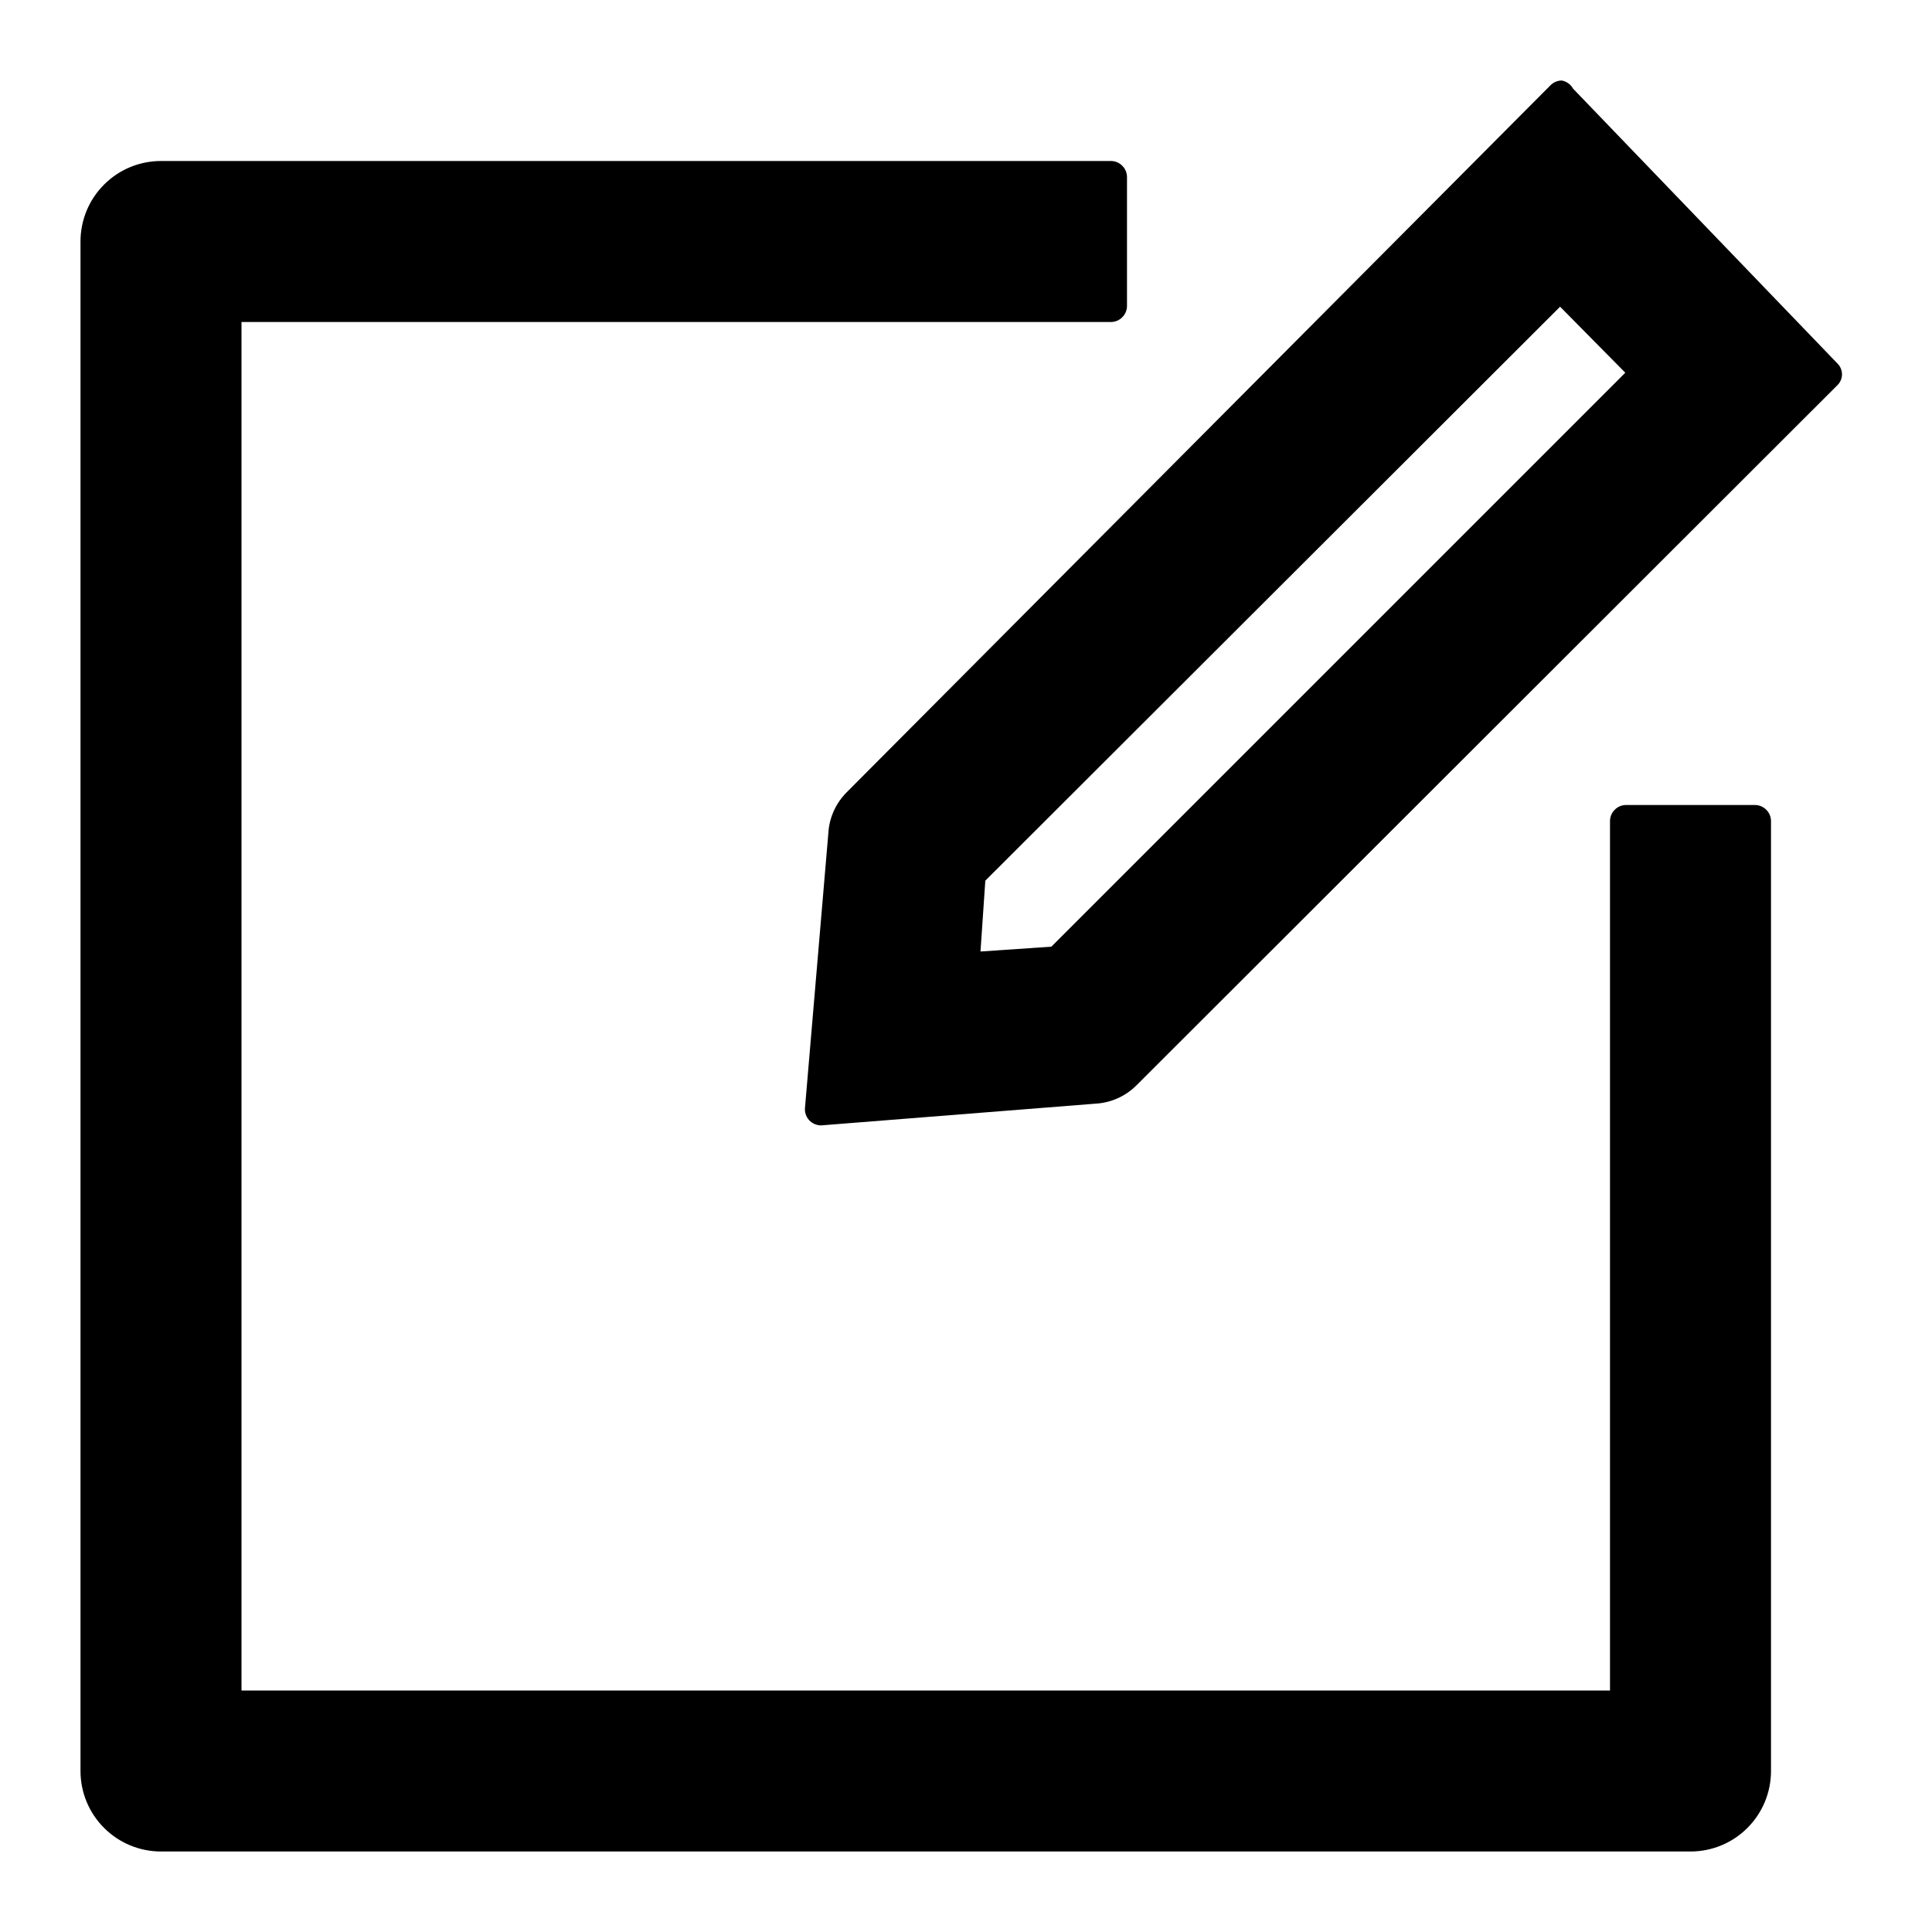
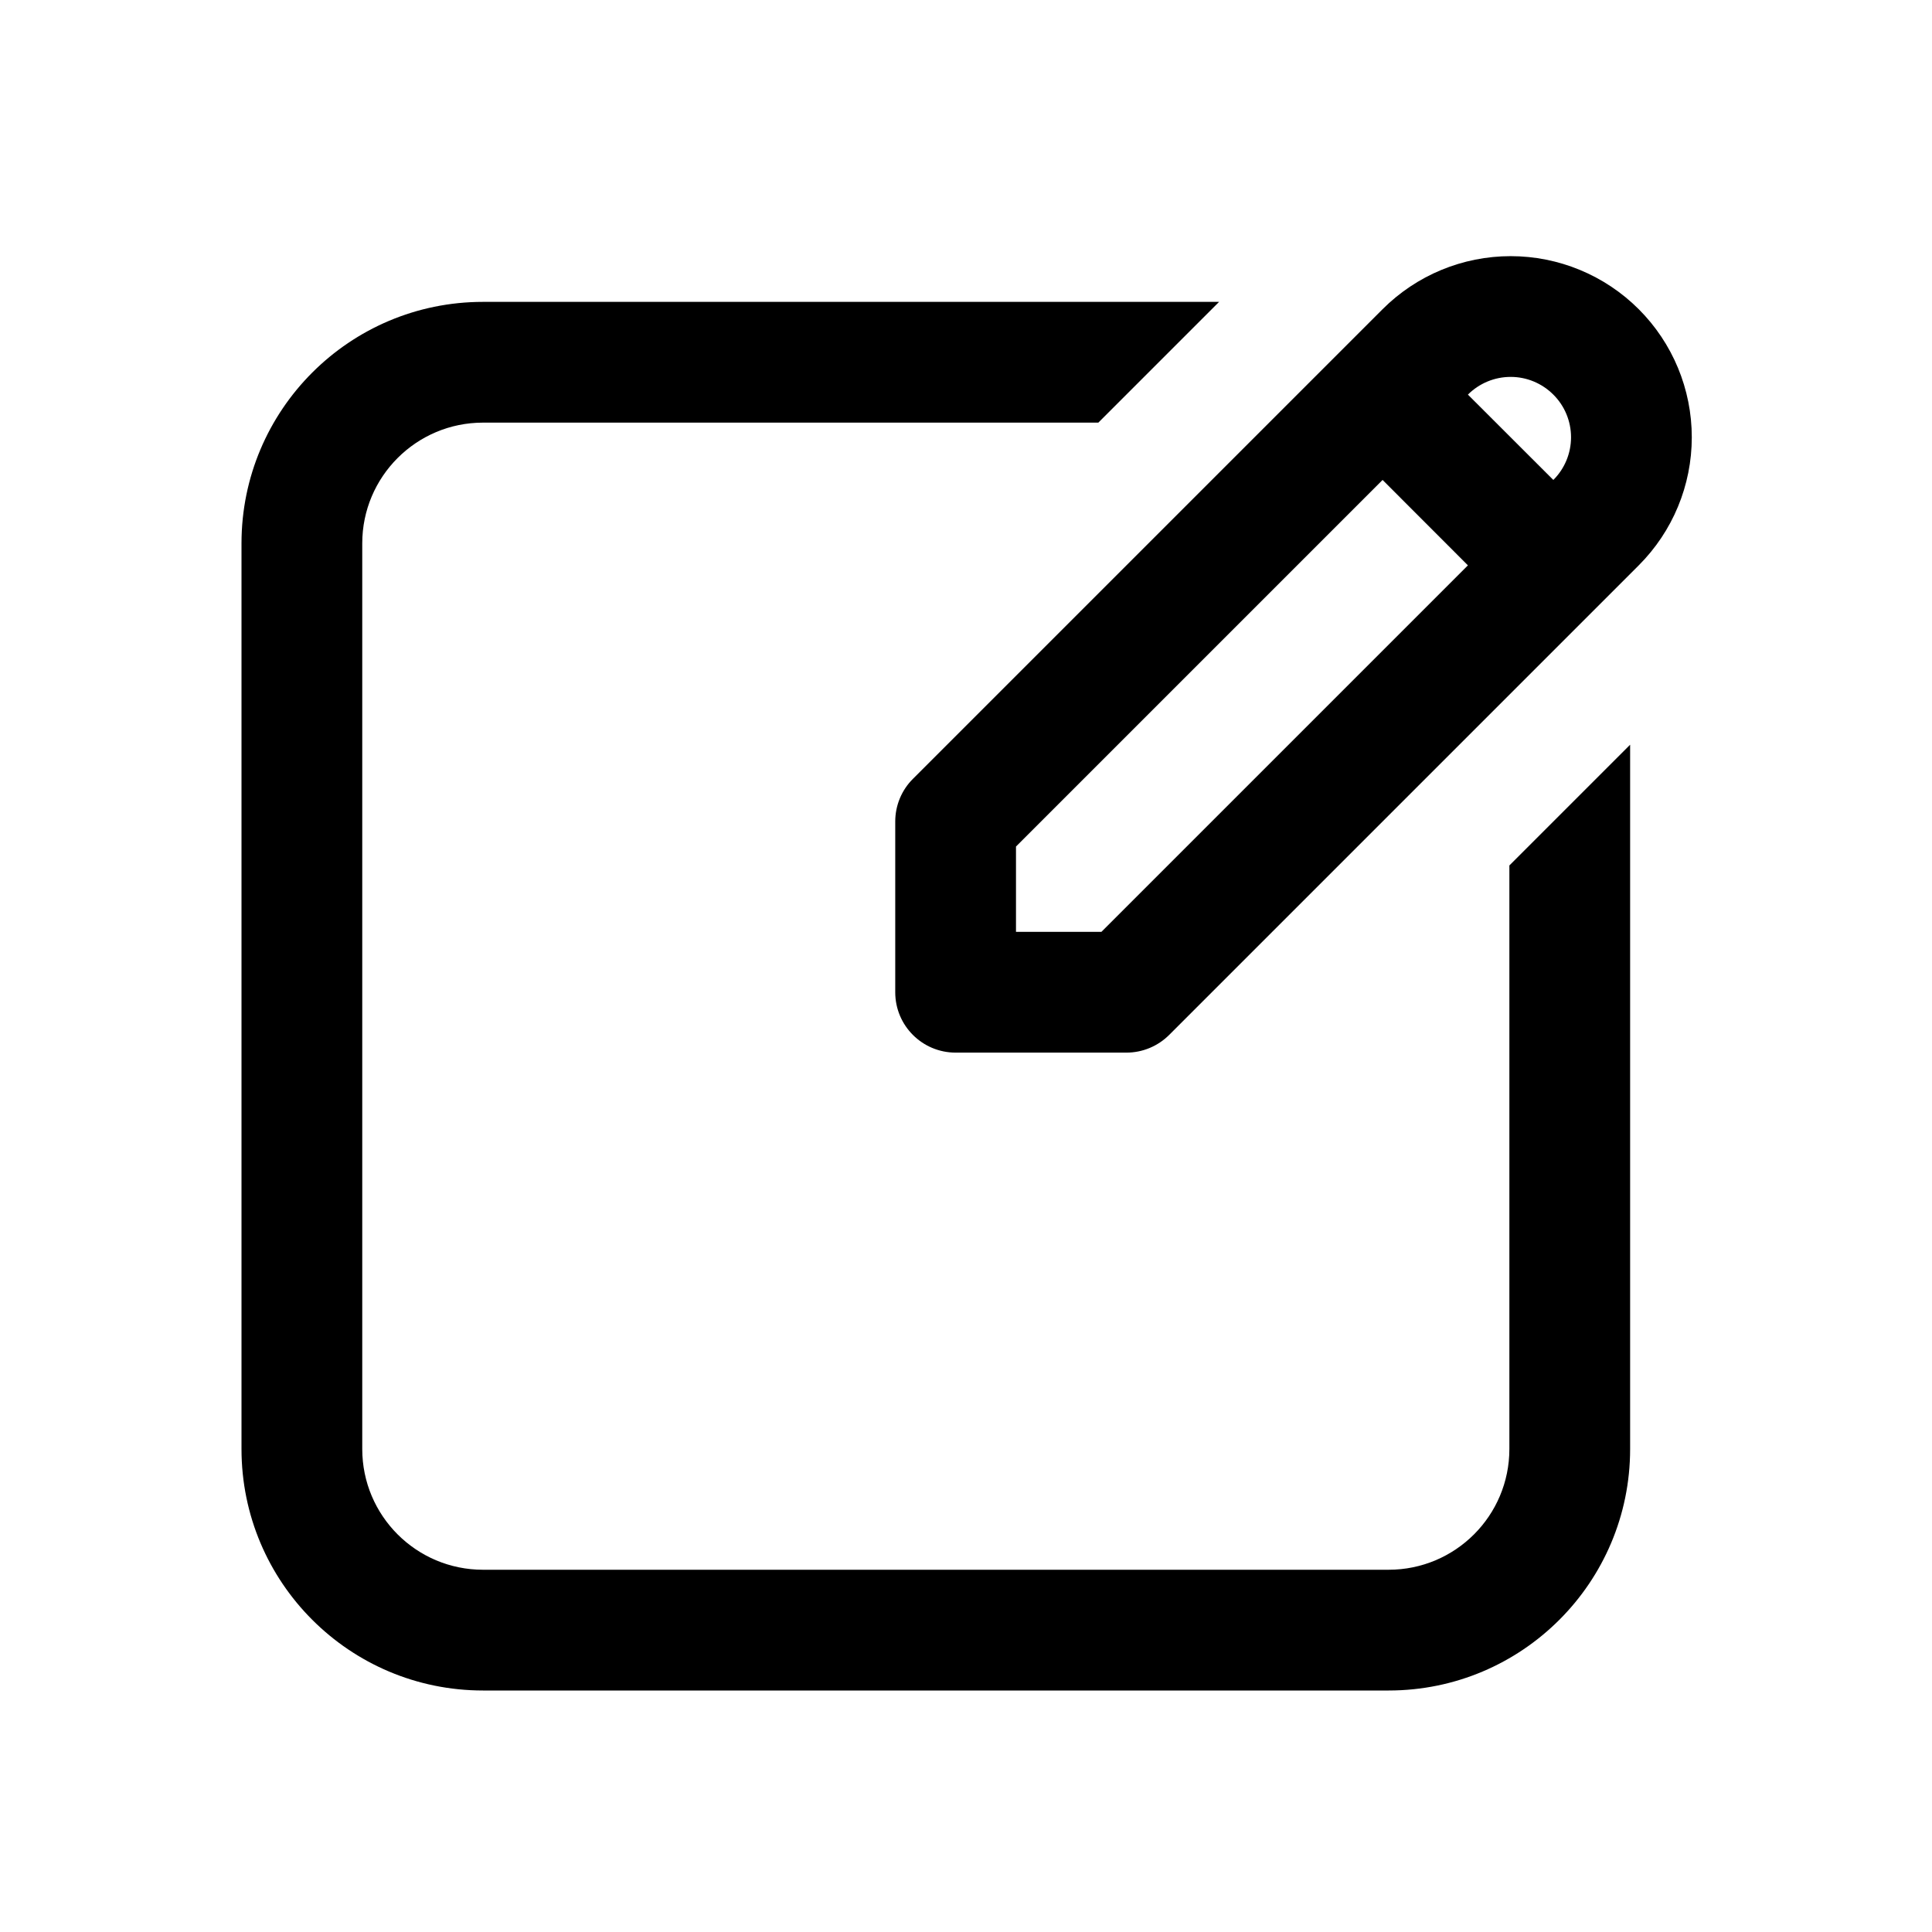
<svg xmlns="http://www.w3.org/2000/svg" width="24" height="24" viewBox="0 0 24 24">
-   <path d="M19.38 3.81L20.19 4.63L13.06 11.76L12.18 11.82L12.24 10.94L19.38 3.81ZM19.4 1C19.347 1.001 19.297 1.022 19.26 1.06L10.52 9.84C10.383 9.976 10.301 10.157 10.29 10.35L10 13.76C9.997 13.788 10 13.816 10.009 13.843C10.018 13.869 10.032 13.894 10.051 13.915C10.07 13.935 10.093 13.952 10.119 13.963C10.144 13.974 10.172 13.98 10.2 13.98L13.61 13.71C13.803 13.699 13.984 13.617 14.12 13.48L22.82 4.79C22.839 4.772 22.855 4.751 22.866 4.726C22.876 4.702 22.882 4.676 22.882 4.65C22.882 4.624 22.876 4.598 22.866 4.574C22.855 4.549 22.839 4.528 22.82 4.51L19.54 1.1C19.526 1.074 19.506 1.051 19.481 1.034C19.457 1.017 19.429 1.005 19.4 1Z" />
-   <path d="M20 10.2V21H3V4H13.8C13.853 4 13.904 3.979 13.941 3.941C13.979 3.904 14 3.853 14 3.8V2.2C14 2.147 13.979 2.096 13.941 2.059C13.904 2.021 13.853 2 13.8 2H2C1.735 2 1.48 2.105 1.293 2.293C1.105 2.48 1 2.735 1 3V22C1 22.265 1.105 22.52 1.293 22.707C1.48 22.895 1.735 23 2 23H21C21.265 23 21.52 22.895 21.707 22.707C21.895 22.52 22 22.265 22 22V10.2C22 10.147 21.979 10.096 21.941 10.059C21.904 10.021 21.853 10 21.8 10H20.2C20.147 10 20.096 10.021 20.059 10.059C20.021 10.096 20 10.147 20 10.2Z" />
+   <path fill-rule="evenodd" clip-rule="evenodd" d="M20.357 7.023C20.779 6.601 21.016 6.029 21.016 5.432C21.016 4.835 20.779 4.263 20.357 3.841C19.935 3.419 19.362 3.182 18.766 3.182C18.169 3.182 17.597 3.419 17.175 3.841L11.341 9.675C11.2 9.815 11.121 10.006 11.121 10.205L11.121 12.326C11.121 12.741 11.457 13.076 11.871 13.076H13.993C14.192 13.076 14.382 12.997 14.523 12.857L20.357 7.023ZM18.766 4.682C18.965 4.682 19.155 4.761 19.296 4.902C19.437 5.042 19.516 5.233 19.516 5.432C19.516 5.631 19.437 5.822 19.296 5.962L18.235 4.902C18.376 4.761 18.567 4.682 18.766 4.682ZM12.621 10.516L17.175 5.962L18.235 7.023L13.682 11.576H12.621V10.516Z" />
+   <path d="M6 5.25H13.644L15.144 3.75H6C4.343 3.75 3 5.093 3 6.75V18C3 19.657 4.343 21 6 21H17.25C18.907 21 20.25 19.657 20.25 18V9.251L18.75 10.751V18C18.75 18.829 18.078 19.5 17.25 19.5H6C5.172 19.5 4.5 18.829 4.5 18V6.75C4.5 5.922 5.172 5.25 6 5.25Z" />
</svg>
